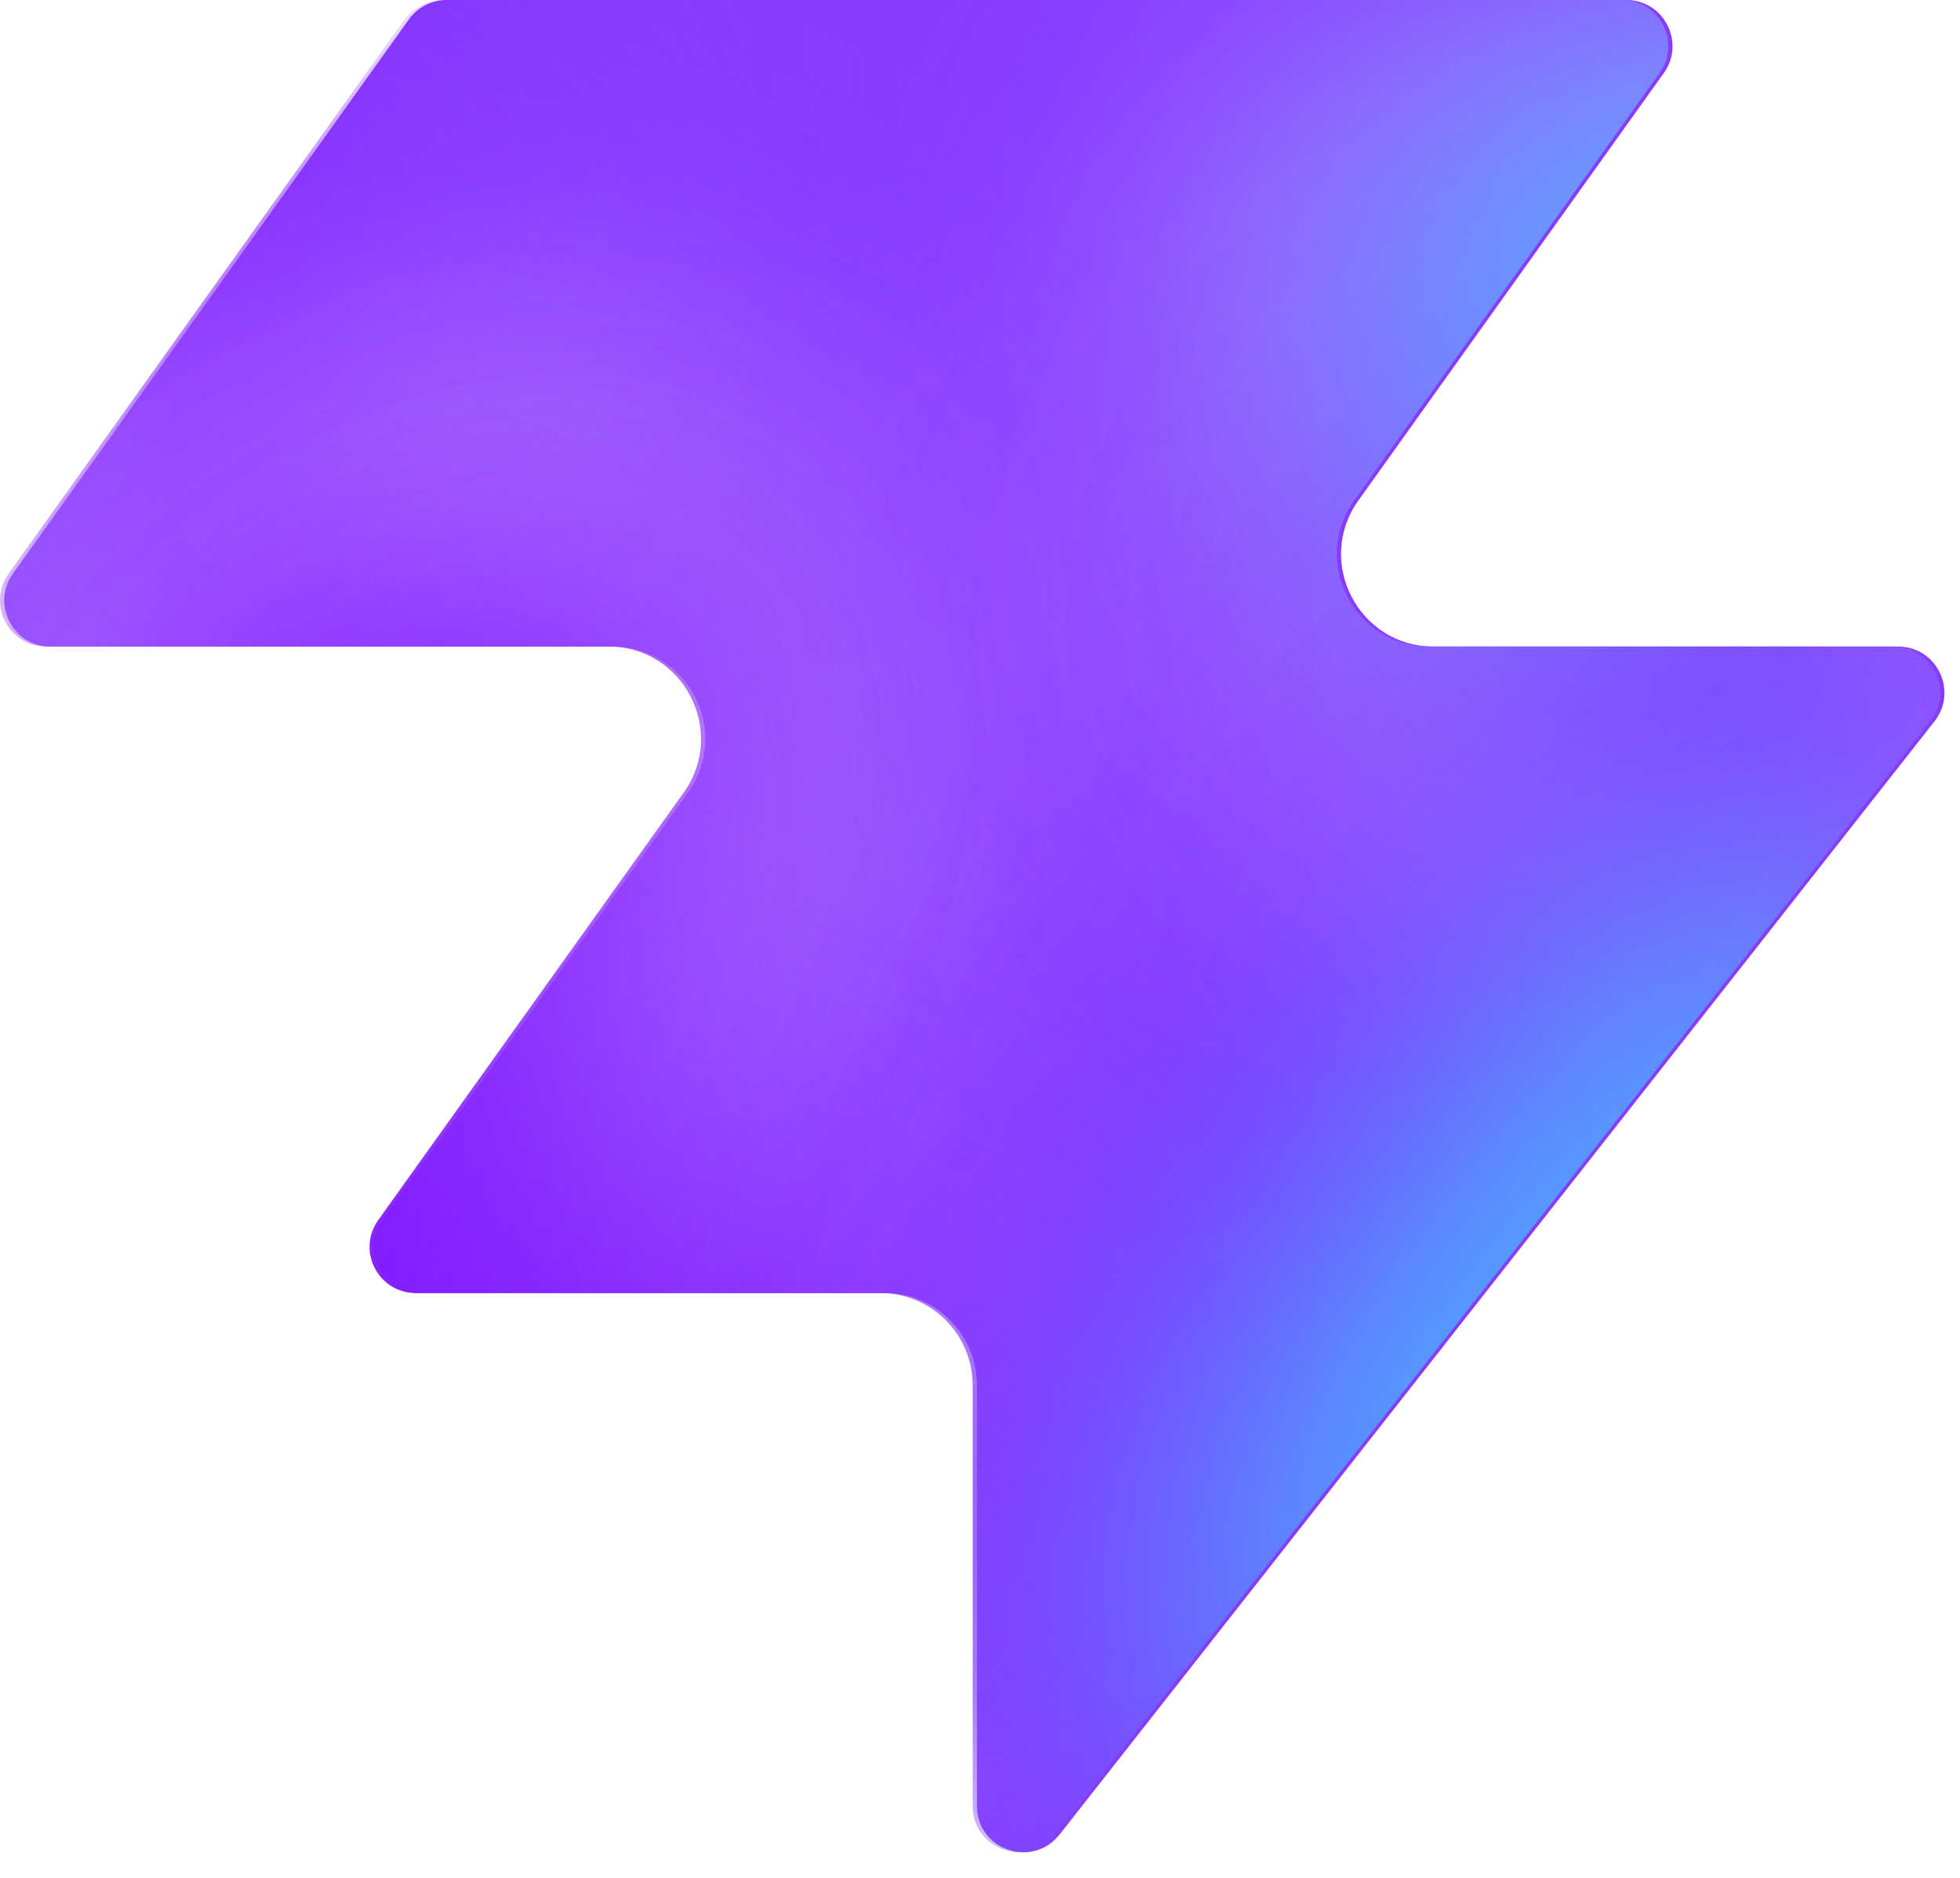
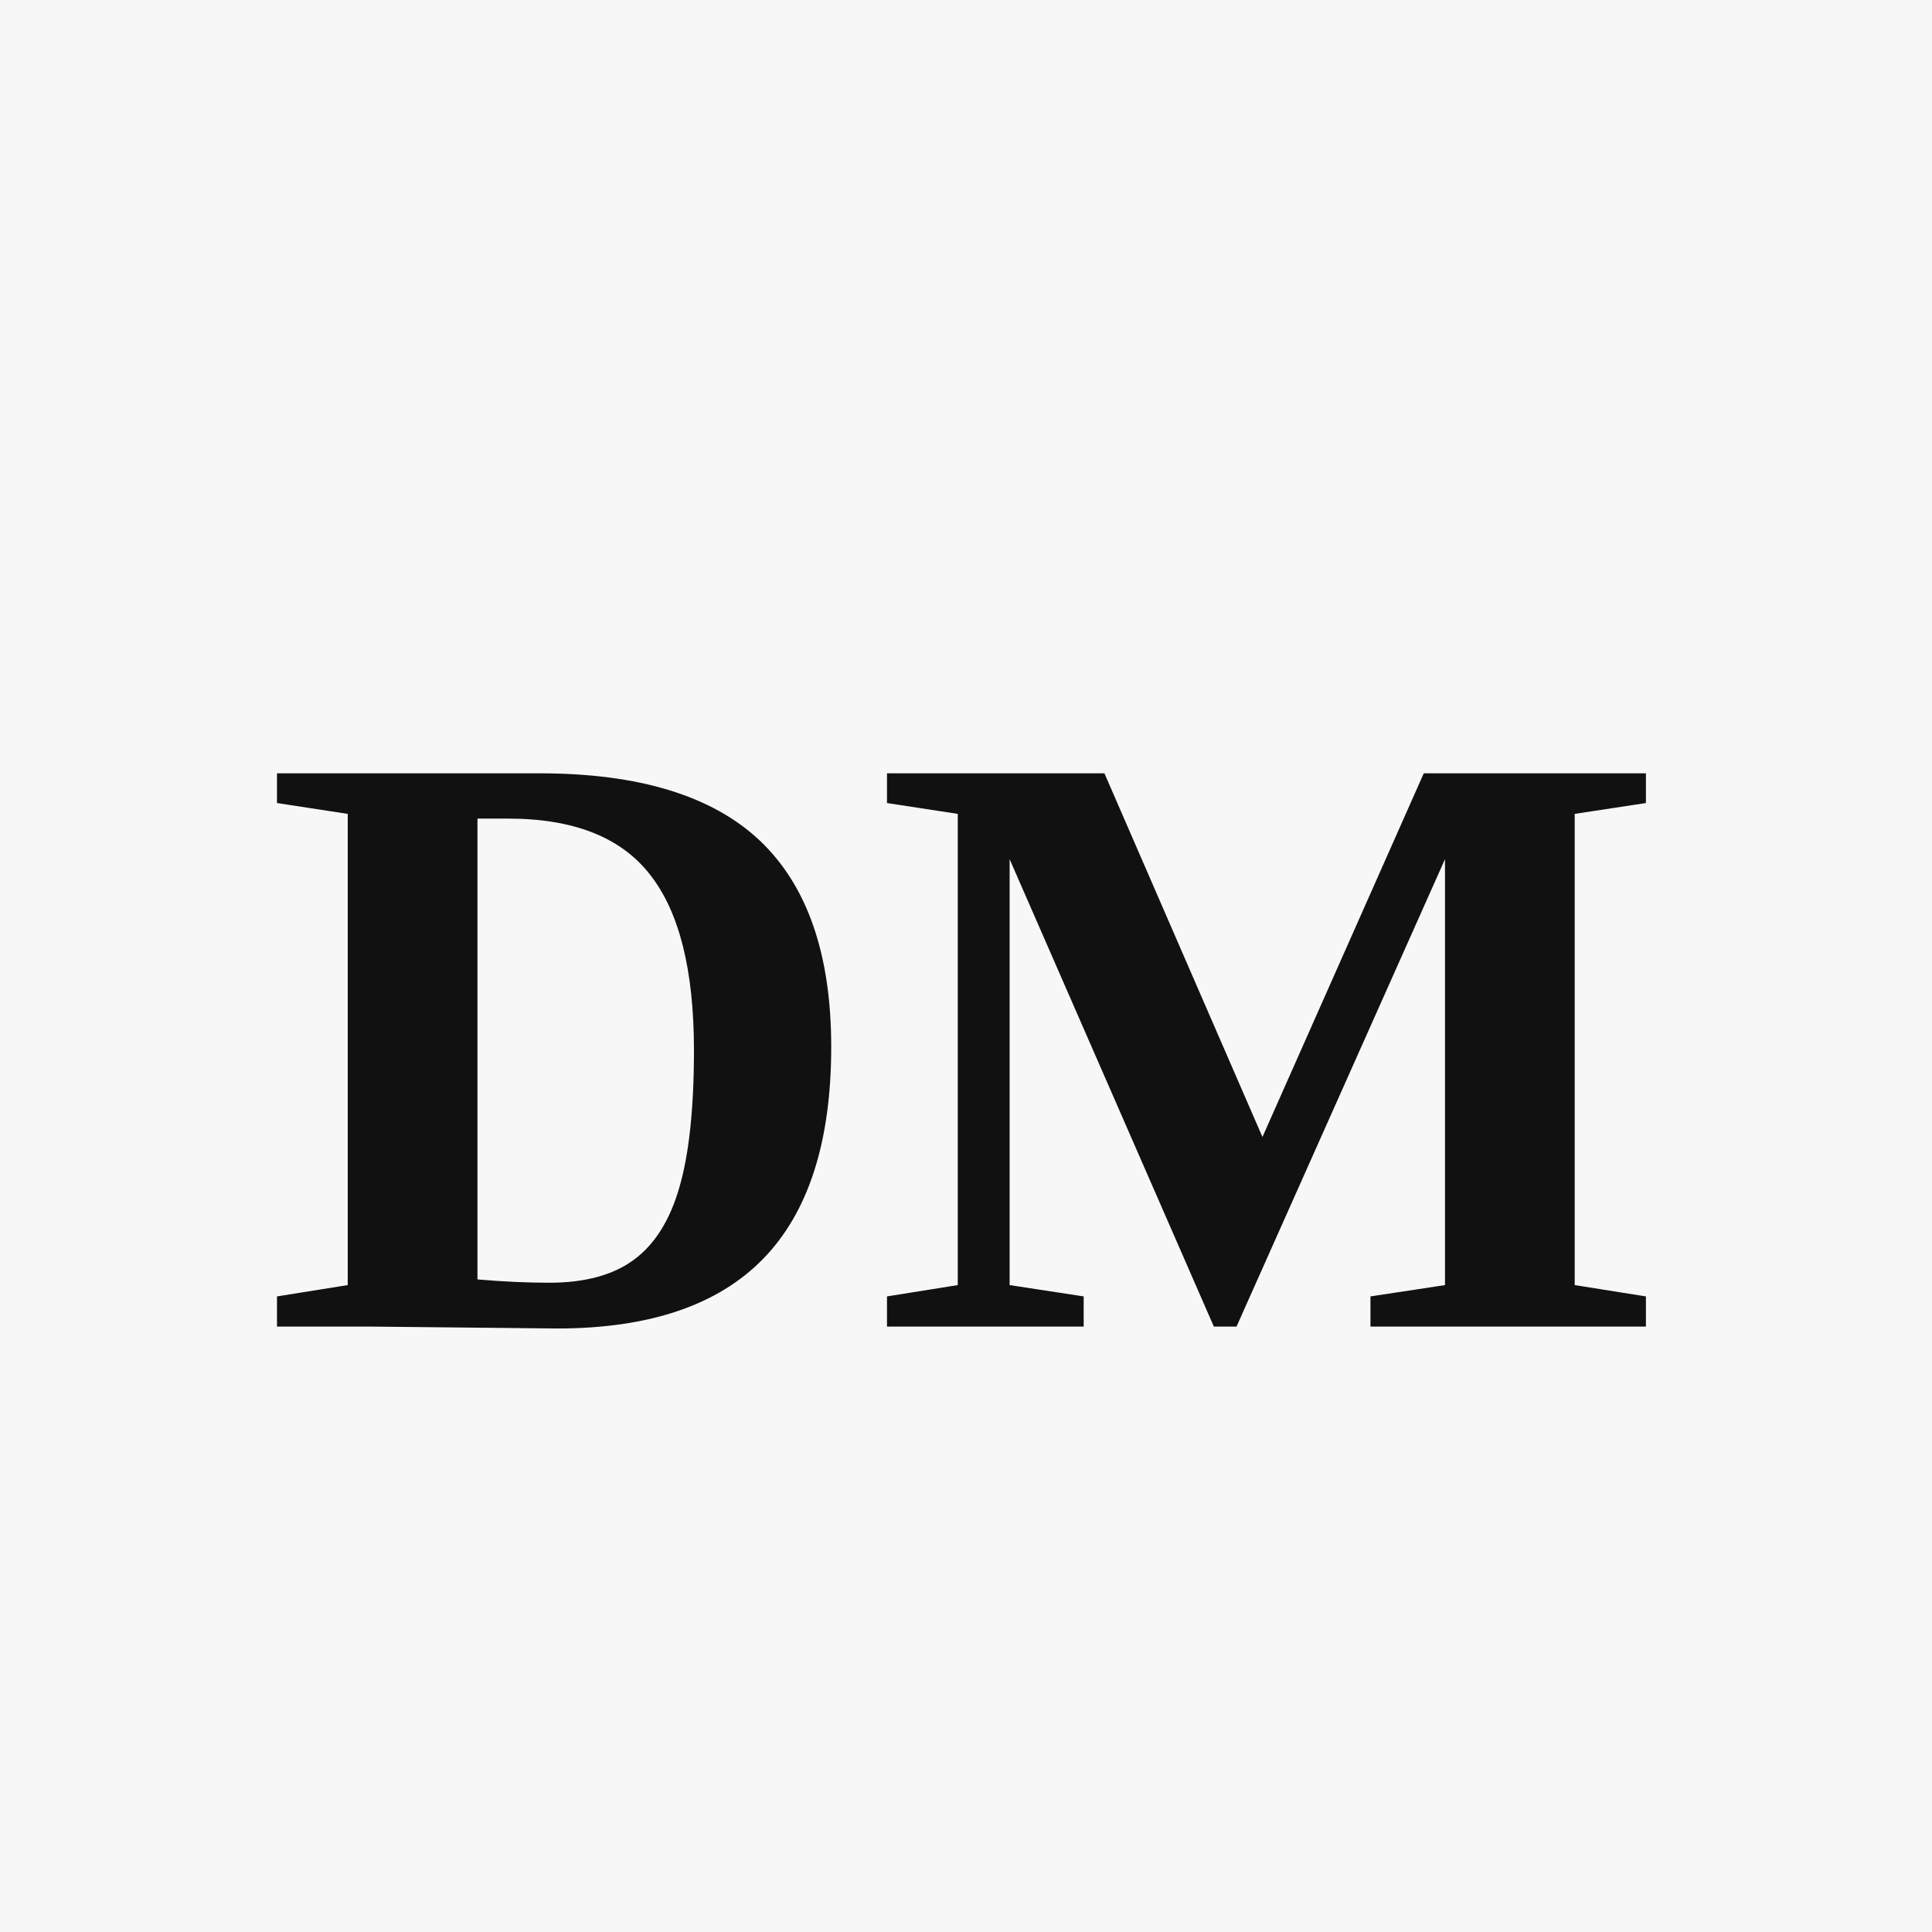
- <svg xmlns="http://www.w3.org/2000/svg" width="48" height="46" fill="none" viewBox="0 0 48 46">
-   <path fill="#863bff" d="M25.946 44.938c-.664.845-2.021.375-2.021-.698V33.937a2.26 2.26 0 0 0-2.262-2.262H10.287c-.92 0-1.456-1.04-.92-1.788l7.48-10.471c1.07-1.497 0-3.578-1.842-3.578H1.237c-.92 0-1.456-1.04-.92-1.788L10.013.474c.214-.297.556-.474.92-.474h28.894c.92 0 1.456 1.04.92 1.788l-7.48 10.471c-1.07 1.498 0 3.579 1.842 3.579h11.377c.943 0 1.473 1.088.89 1.83L25.947 44.94z" style="fill:#863bff;fill:color(display-p3 .525 .23 1);fill-opacity:1" />
-   <mask id="a" width="48" height="46" x="0" y="0" maskUnits="userSpaceOnUse" style="mask-type:alpha">
-     <path fill="#000" d="M25.842 44.938c-.664.844-2.021.375-2.021-.698V33.937a2.26 2.26 0 0 0-2.262-2.262H10.183c-.92 0-1.456-1.04-.92-1.788l7.48-10.471c1.07-1.498 0-3.579-1.842-3.579H1.133c-.92 0-1.456-1.04-.92-1.787L9.91.473c.214-.297.556-.474.92-.474h28.894c.92 0 1.456 1.04.92 1.788l-7.48 10.471c-1.07 1.498 0 3.578 1.842 3.578h11.377c.943 0 1.473 1.088.89 1.832L25.843 44.94z" style="fill:#000;fill-opacity:1" />
-   </mask>
-   <g mask="url(#a)">
-     <g filter="url(#b)">
-       <ellipse cx="5.508" cy="14.704" fill="#ede6ff" rx="5.508" ry="14.704" style="fill:#ede6ff;fill:color(display-p3 .927 .903 1);fill-opacity:1" transform="matrix(.00324 1 1 -.00324 -4.47 31.516)" />
-     </g>
-     <g filter="url(#c)">
-       <ellipse cx="10.399" cy="29.851" fill="#ede6ff" rx="10.399" ry="29.851" style="fill:#ede6ff;fill:color(display-p3 .927 .903 1);fill-opacity:1" transform="matrix(.00324 1 1 -.00324 -39.328 7.883)" />
-     </g>
-     <g filter="url(#d)">
-       <ellipse cx="5.508" cy="30.487" fill="#7e14ff" rx="5.508" ry="30.487" style="fill:#7e14ff;fill:color(display-p3 .492 .077 1);fill-opacity:1" transform="rotate(89.814 -25.913 -14.639)scale(1 -1)" />
-     </g>
-     <g filter="url(#e)">
-       <ellipse cx="5.508" cy="30.599" fill="#7e14ff" rx="5.508" ry="30.599" style="fill:#7e14ff;fill:color(display-p3 .492 .077 1);fill-opacity:1" transform="rotate(89.814 -32.644 -3.334)scale(1 -1)" />
-     </g>
-     <g filter="url(#f)">
-       <ellipse cx="5.508" cy="30.599" fill="#7e14ff" rx="5.508" ry="30.599" style="fill:#7e14ff;fill:color(display-p3 .492 .077 1);fill-opacity:1" transform="matrix(.00324 1 1 -.00324 -34.34 30.47)" />
-     </g>
-     <g filter="url(#g)">
-       <ellipse cx="14.072" cy="22.078" fill="#ede6ff" rx="14.072" ry="22.078" style="fill:#ede6ff;fill:color(display-p3 .927 .903 1);fill-opacity:1" transform="rotate(93.35 24.506 48.493)scale(-1 1)" />
-     </g>
-     <g filter="url(#h)">
-       <ellipse cx="3.47" cy="21.501" fill="#7e14ff" rx="3.47" ry="21.501" style="fill:#7e14ff;fill:color(display-p3 .492 .077 1);fill-opacity:1" transform="rotate(89.009 28.708 47.59)scale(-1 1)" />
-     </g>
-     <g filter="url(#i)">
-       <ellipse cx="3.47" cy="21.501" fill="#7e14ff" rx="3.47" ry="21.501" style="fill:#7e14ff;fill:color(display-p3 .492 .077 1);fill-opacity:1" transform="rotate(89.009 28.708 47.59)scale(-1 1)" />
-     </g>
-     <g filter="url(#j)">
-       <ellipse cx=".387" cy="8.972" fill="#7e14ff" rx="4.407" ry="29.108" style="fill:#7e14ff;fill:color(display-p3 .492 .077 1);fill-opacity:1" transform="rotate(39.51 .387 8.972)" />
-     </g>
-     <g filter="url(#k)">
-       <ellipse cx="47.523" cy="-6.092" fill="#7e14ff" rx="4.407" ry="29.108" style="fill:#7e14ff;fill:color(display-p3 .492 .077 1);fill-opacity:1" transform="rotate(37.892 47.523 -6.092)" />
-     </g>
-     <g filter="url(#l)">
-       <ellipse cx="41.412" cy="6.333" fill="#47bfff" rx="5.971" ry="9.665" style="fill:#47bfff;fill:color(display-p3 .28 .748 1);fill-opacity:1" transform="rotate(37.892 41.412 6.333)" />
-     </g>
-     <g filter="url(#m)">
-       <ellipse cx="-1.879" cy="38.332" fill="#7e14ff" rx="4.407" ry="29.108" style="fill:#7e14ff;fill:color(display-p3 .492 .077 1);fill-opacity:1" transform="rotate(37.892 -1.88 38.332)" />
-     </g>
-     <g filter="url(#n)">
-       <ellipse cx="-1.879" cy="38.332" fill="#7e14ff" rx="4.407" ry="29.108" style="fill:#7e14ff;fill:color(display-p3 .492 .077 1);fill-opacity:1" transform="rotate(37.892 -1.88 38.332)" />
-     </g>
-     <g filter="url(#o)">
-       <ellipse cx="35.651" cy="29.907" fill="#7e14ff" rx="4.407" ry="29.108" style="fill:#7e14ff;fill:color(display-p3 .492 .077 1);fill-opacity:1" transform="rotate(37.892 35.651 29.907)" />
-     </g>
-     <g filter="url(#p)">
-       <ellipse cx="38.418" cy="32.4" fill="#47bfff" rx="5.971" ry="15.297" style="fill:#47bfff;fill:color(display-p3 .28 .748 1);fill-opacity:1" transform="rotate(37.892 38.418 32.4)" />
-     </g>
-   </g>
-   <defs>
-     <filter id="b" width="60.045" height="41.654" x="-19.77" y="16.149" color-interpolation-filters="sRGB" filterUnits="userSpaceOnUse">
-       <feFlood flood-opacity="0" result="BackgroundImageFix" />
-       <feBlend in="SourceGraphic" in2="BackgroundImageFix" result="shape" />
-       <feGaussianBlur result="effect1_foregroundBlur_2002_17158" stdDeviation="7.659" />
-     </filter>
-     <filter id="c" width="90.34" height="51.437" x="-54.613" y="-7.533" color-interpolation-filters="sRGB" filterUnits="userSpaceOnUse">
-       <feFlood flood-opacity="0" result="BackgroundImageFix" />
-       <feBlend in="SourceGraphic" in2="BackgroundImageFix" result="shape" />
-       <feGaussianBlur result="effect1_foregroundBlur_2002_17158" stdDeviation="7.659" />
-     </filter>
-     <filter id="d" width="79.355" height="29.4" x="-49.64" y="2.03" color-interpolation-filters="sRGB" filterUnits="userSpaceOnUse">
-       <feFlood flood-opacity="0" result="BackgroundImageFix" />
-       <feBlend in="SourceGraphic" in2="BackgroundImageFix" result="shape" />
-       <feGaussianBlur result="effect1_foregroundBlur_2002_17158" stdDeviation="4.596" />
-     </filter>
-     <filter id="e" width="79.579" height="29.4" x="-45.045" y="20.029" color-interpolation-filters="sRGB" filterUnits="userSpaceOnUse">
-       <feFlood flood-opacity="0" result="BackgroundImageFix" />
-       <feBlend in="SourceGraphic" in2="BackgroundImageFix" result="shape" />
-       <feGaussianBlur result="effect1_foregroundBlur_2002_17158" stdDeviation="4.596" />
-     </filter>
-     <filter id="f" width="79.579" height="29.4" x="-43.513" y="21.178" color-interpolation-filters="sRGB" filterUnits="userSpaceOnUse">
-       <feFlood flood-opacity="0" result="BackgroundImageFix" />
-       <feBlend in="SourceGraphic" in2="BackgroundImageFix" result="shape" />
-       <feGaussianBlur result="effect1_foregroundBlur_2002_17158" stdDeviation="4.596" />
-     </filter>
-     <filter id="g" width="74.749" height="58.852" x="15.756" y="-17.901" color-interpolation-filters="sRGB" filterUnits="userSpaceOnUse">
-       <feFlood flood-opacity="0" result="BackgroundImageFix" />
-       <feBlend in="SourceGraphic" in2="BackgroundImageFix" result="shape" />
-       <feGaussianBlur result="effect1_foregroundBlur_2002_17158" stdDeviation="7.659" />
-     </filter>
-     <filter id="h" width="61.377" height="25.362" x="23.548" y="2.284" color-interpolation-filters="sRGB" filterUnits="userSpaceOnUse">
-       <feFlood flood-opacity="0" result="BackgroundImageFix" />
-       <feBlend in="SourceGraphic" in2="BackgroundImageFix" result="shape" />
-       <feGaussianBlur result="effect1_foregroundBlur_2002_17158" stdDeviation="4.596" />
-     </filter>
-     <filter id="i" width="61.377" height="25.362" x="23.548" y="2.284" color-interpolation-filters="sRGB" filterUnits="userSpaceOnUse">
-       <feFlood flood-opacity="0" result="BackgroundImageFix" />
-       <feBlend in="SourceGraphic" in2="BackgroundImageFix" result="shape" />
-       <feGaussianBlur result="effect1_foregroundBlur_2002_17158" stdDeviation="4.596" />
-     </filter>
-     <filter id="j" width="56.045" height="63.649" x="-27.636" y="-22.853" color-interpolation-filters="sRGB" filterUnits="userSpaceOnUse">
-       <feFlood flood-opacity="0" result="BackgroundImageFix" />
-       <feBlend in="SourceGraphic" in2="BackgroundImageFix" result="shape" />
-       <feGaussianBlur result="effect1_foregroundBlur_2002_17158" stdDeviation="4.596" />
-     </filter>
-     <filter id="k" width="54.814" height="64.646" x="20.116" y="-38.415" color-interpolation-filters="sRGB" filterUnits="userSpaceOnUse">
-       <feFlood flood-opacity="0" result="BackgroundImageFix" />
-       <feBlend in="SourceGraphic" in2="BackgroundImageFix" result="shape" />
-       <feGaussianBlur result="effect1_foregroundBlur_2002_17158" stdDeviation="4.596" />
-     </filter>
-     <filter id="l" width="33.541" height="35.313" x="24.641" y="-11.323" color-interpolation-filters="sRGB" filterUnits="userSpaceOnUse">
-       <feFlood flood-opacity="0" result="BackgroundImageFix" />
-       <feBlend in="SourceGraphic" in2="BackgroundImageFix" result="shape" />
-       <feGaussianBlur result="effect1_foregroundBlur_2002_17158" stdDeviation="4.596" />
-     </filter>
-     <filter id="m" width="54.814" height="64.646" x="-29.286" y="6.009" color-interpolation-filters="sRGB" filterUnits="userSpaceOnUse">
-       <feFlood flood-opacity="0" result="BackgroundImageFix" />
-       <feBlend in="SourceGraphic" in2="BackgroundImageFix" result="shape" />
-       <feGaussianBlur result="effect1_foregroundBlur_2002_17158" stdDeviation="4.596" />
-     </filter>
-     <filter id="n" width="54.814" height="64.646" x="-29.286" y="6.009" color-interpolation-filters="sRGB" filterUnits="userSpaceOnUse">
-       <feFlood flood-opacity="0" result="BackgroundImageFix" />
-       <feBlend in="SourceGraphic" in2="BackgroundImageFix" result="shape" />
-       <feGaussianBlur result="effect1_foregroundBlur_2002_17158" stdDeviation="4.596" />
-     </filter>
-     <filter id="o" width="54.814" height="64.646" x="8.244" y="-2.416" color-interpolation-filters="sRGB" filterUnits="userSpaceOnUse">
-       <feFlood flood-opacity="0" result="BackgroundImageFix" />
-       <feBlend in="SourceGraphic" in2="BackgroundImageFix" result="shape" />
-       <feGaussianBlur result="effect1_foregroundBlur_2002_17158" stdDeviation="4.596" />
-     </filter>
-     <filter id="p" width="39.409" height="43.623" x="18.713" y="10.588" color-interpolation-filters="sRGB" filterUnits="userSpaceOnUse">
-       <feFlood flood-opacity="0" result="BackgroundImageFix" />
-       <feBlend in="SourceGraphic" in2="BackgroundImageFix" result="shape" />
-       <feGaussianBlur result="effect1_foregroundBlur_2002_17158" stdDeviation="4.596" />
-     </filter>
-   </defs>
+ <svg xmlns="http://www.w3.org/2000/svg" width="64" height="64" viewBox="0 0 64 64" role="img" aria-label="DM">
+   <rect width="64" height="64" fill="#f7f7f7" />
+   <text x="32" y="36" fill="#111111" font-family="Georgia, 'Times New Roman', Times, serif" font-size="28" font-weight="700" text-anchor="middle" dominant-baseline="middle">DM</text>
</svg>
